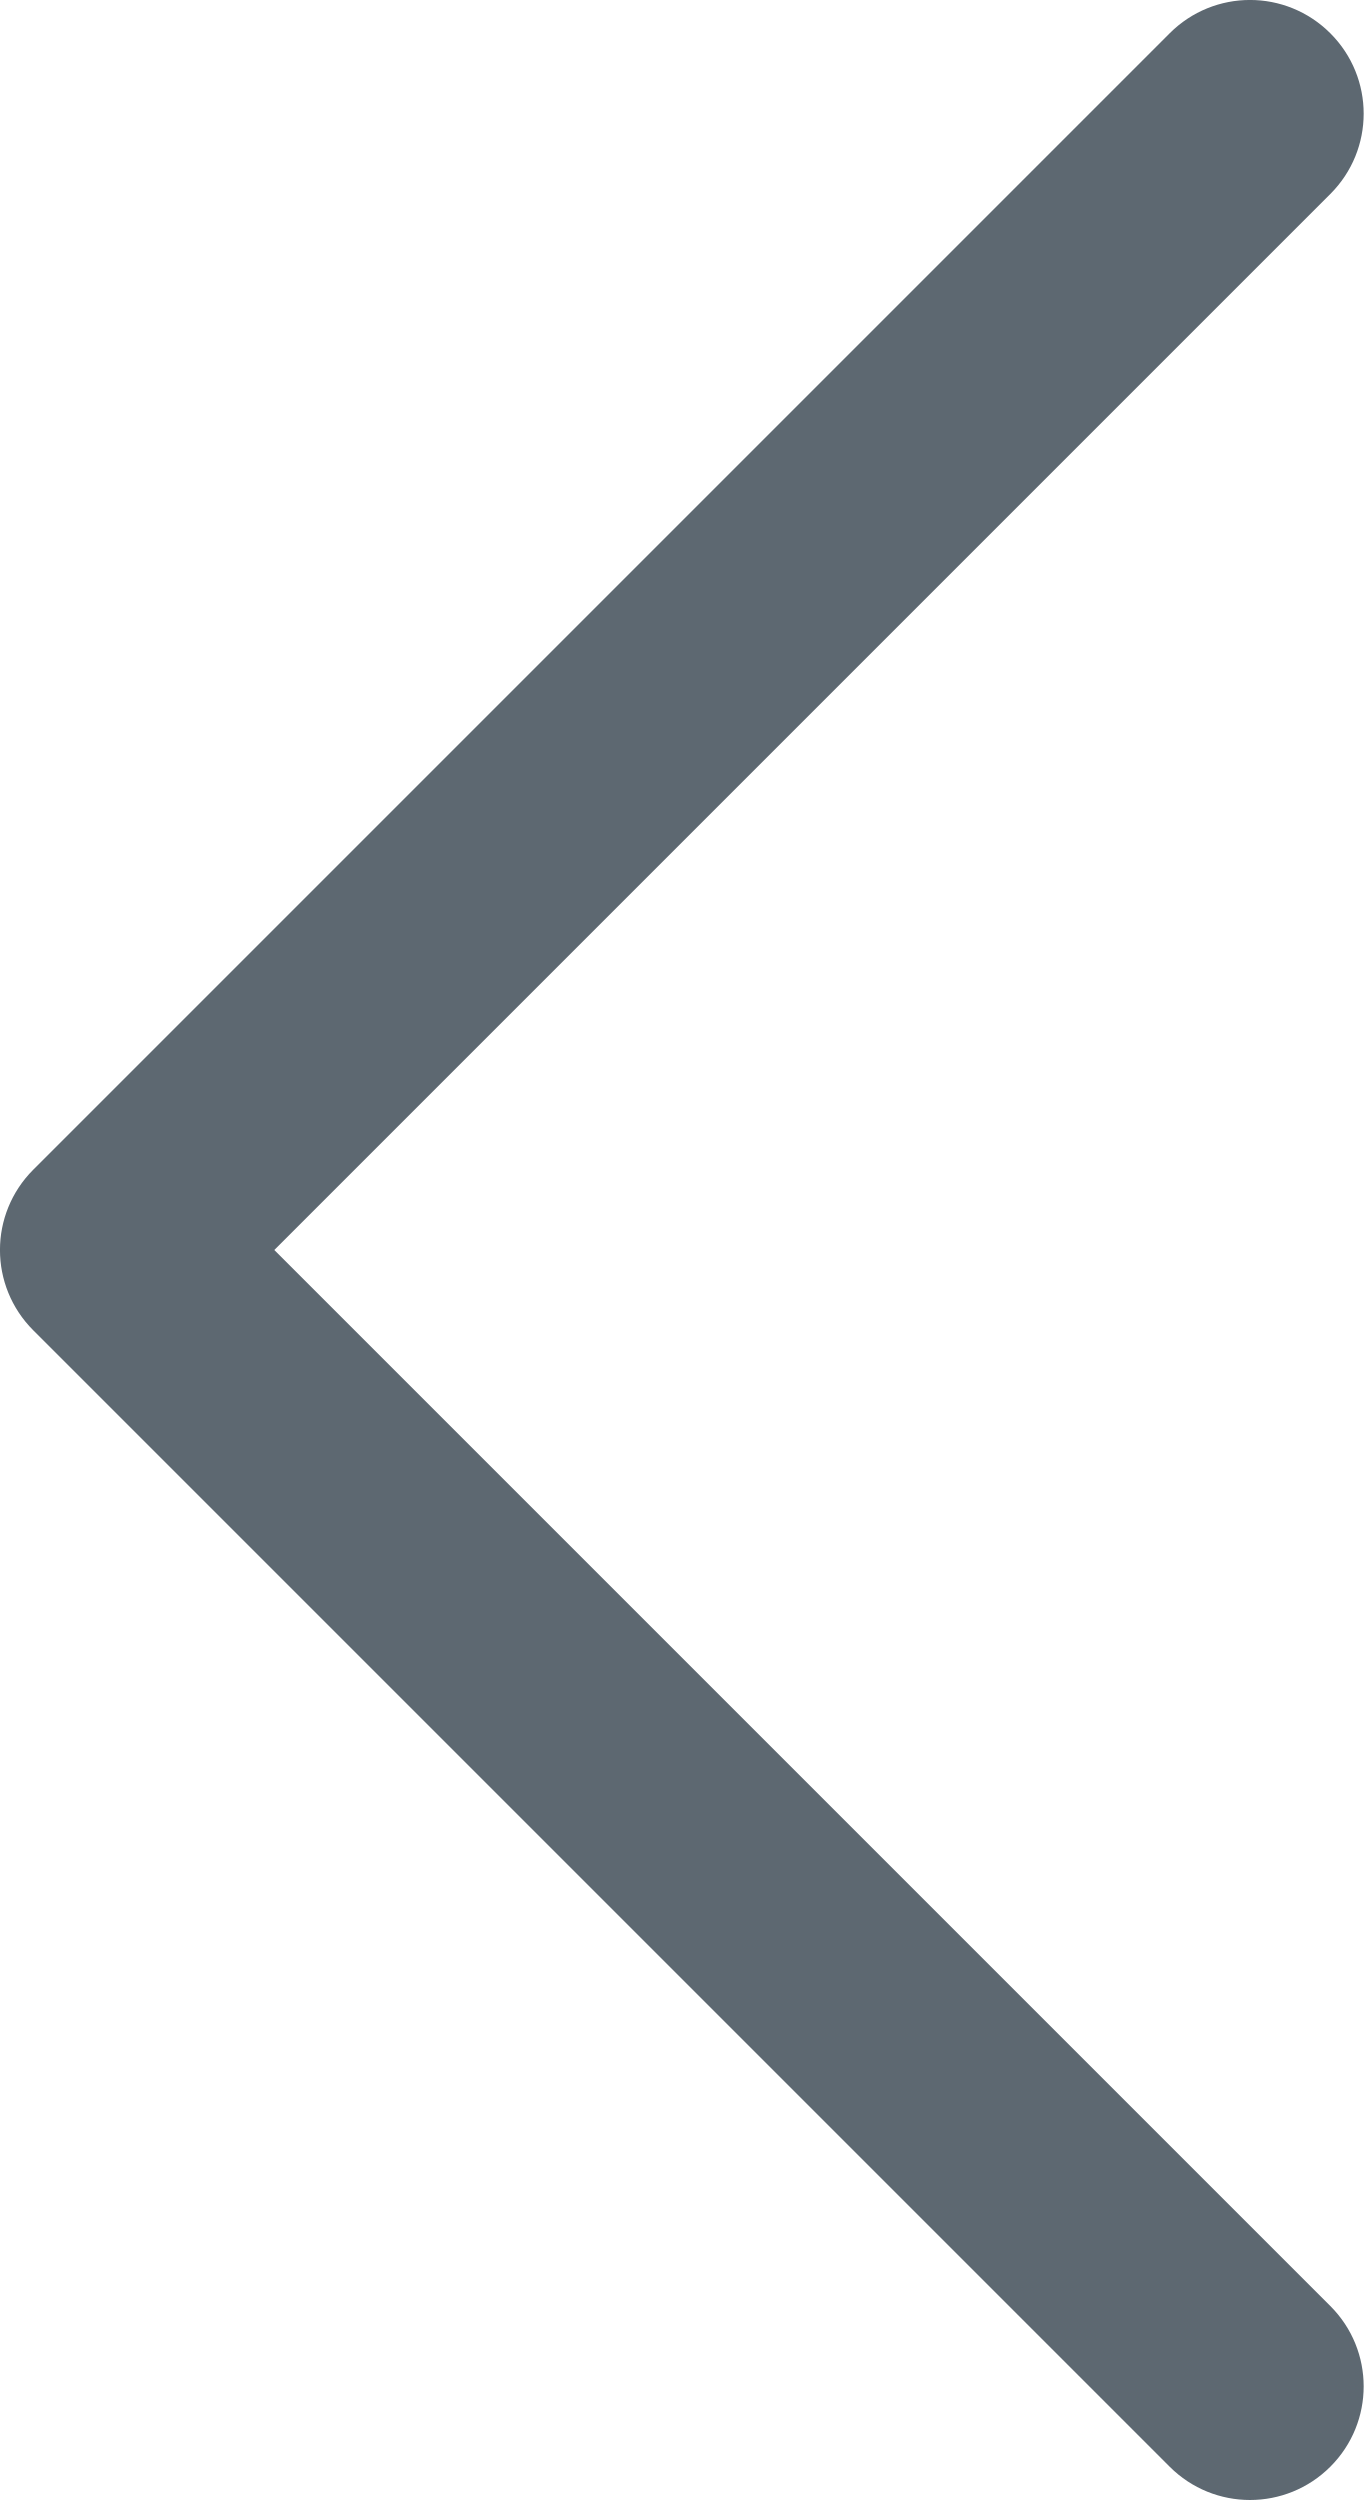
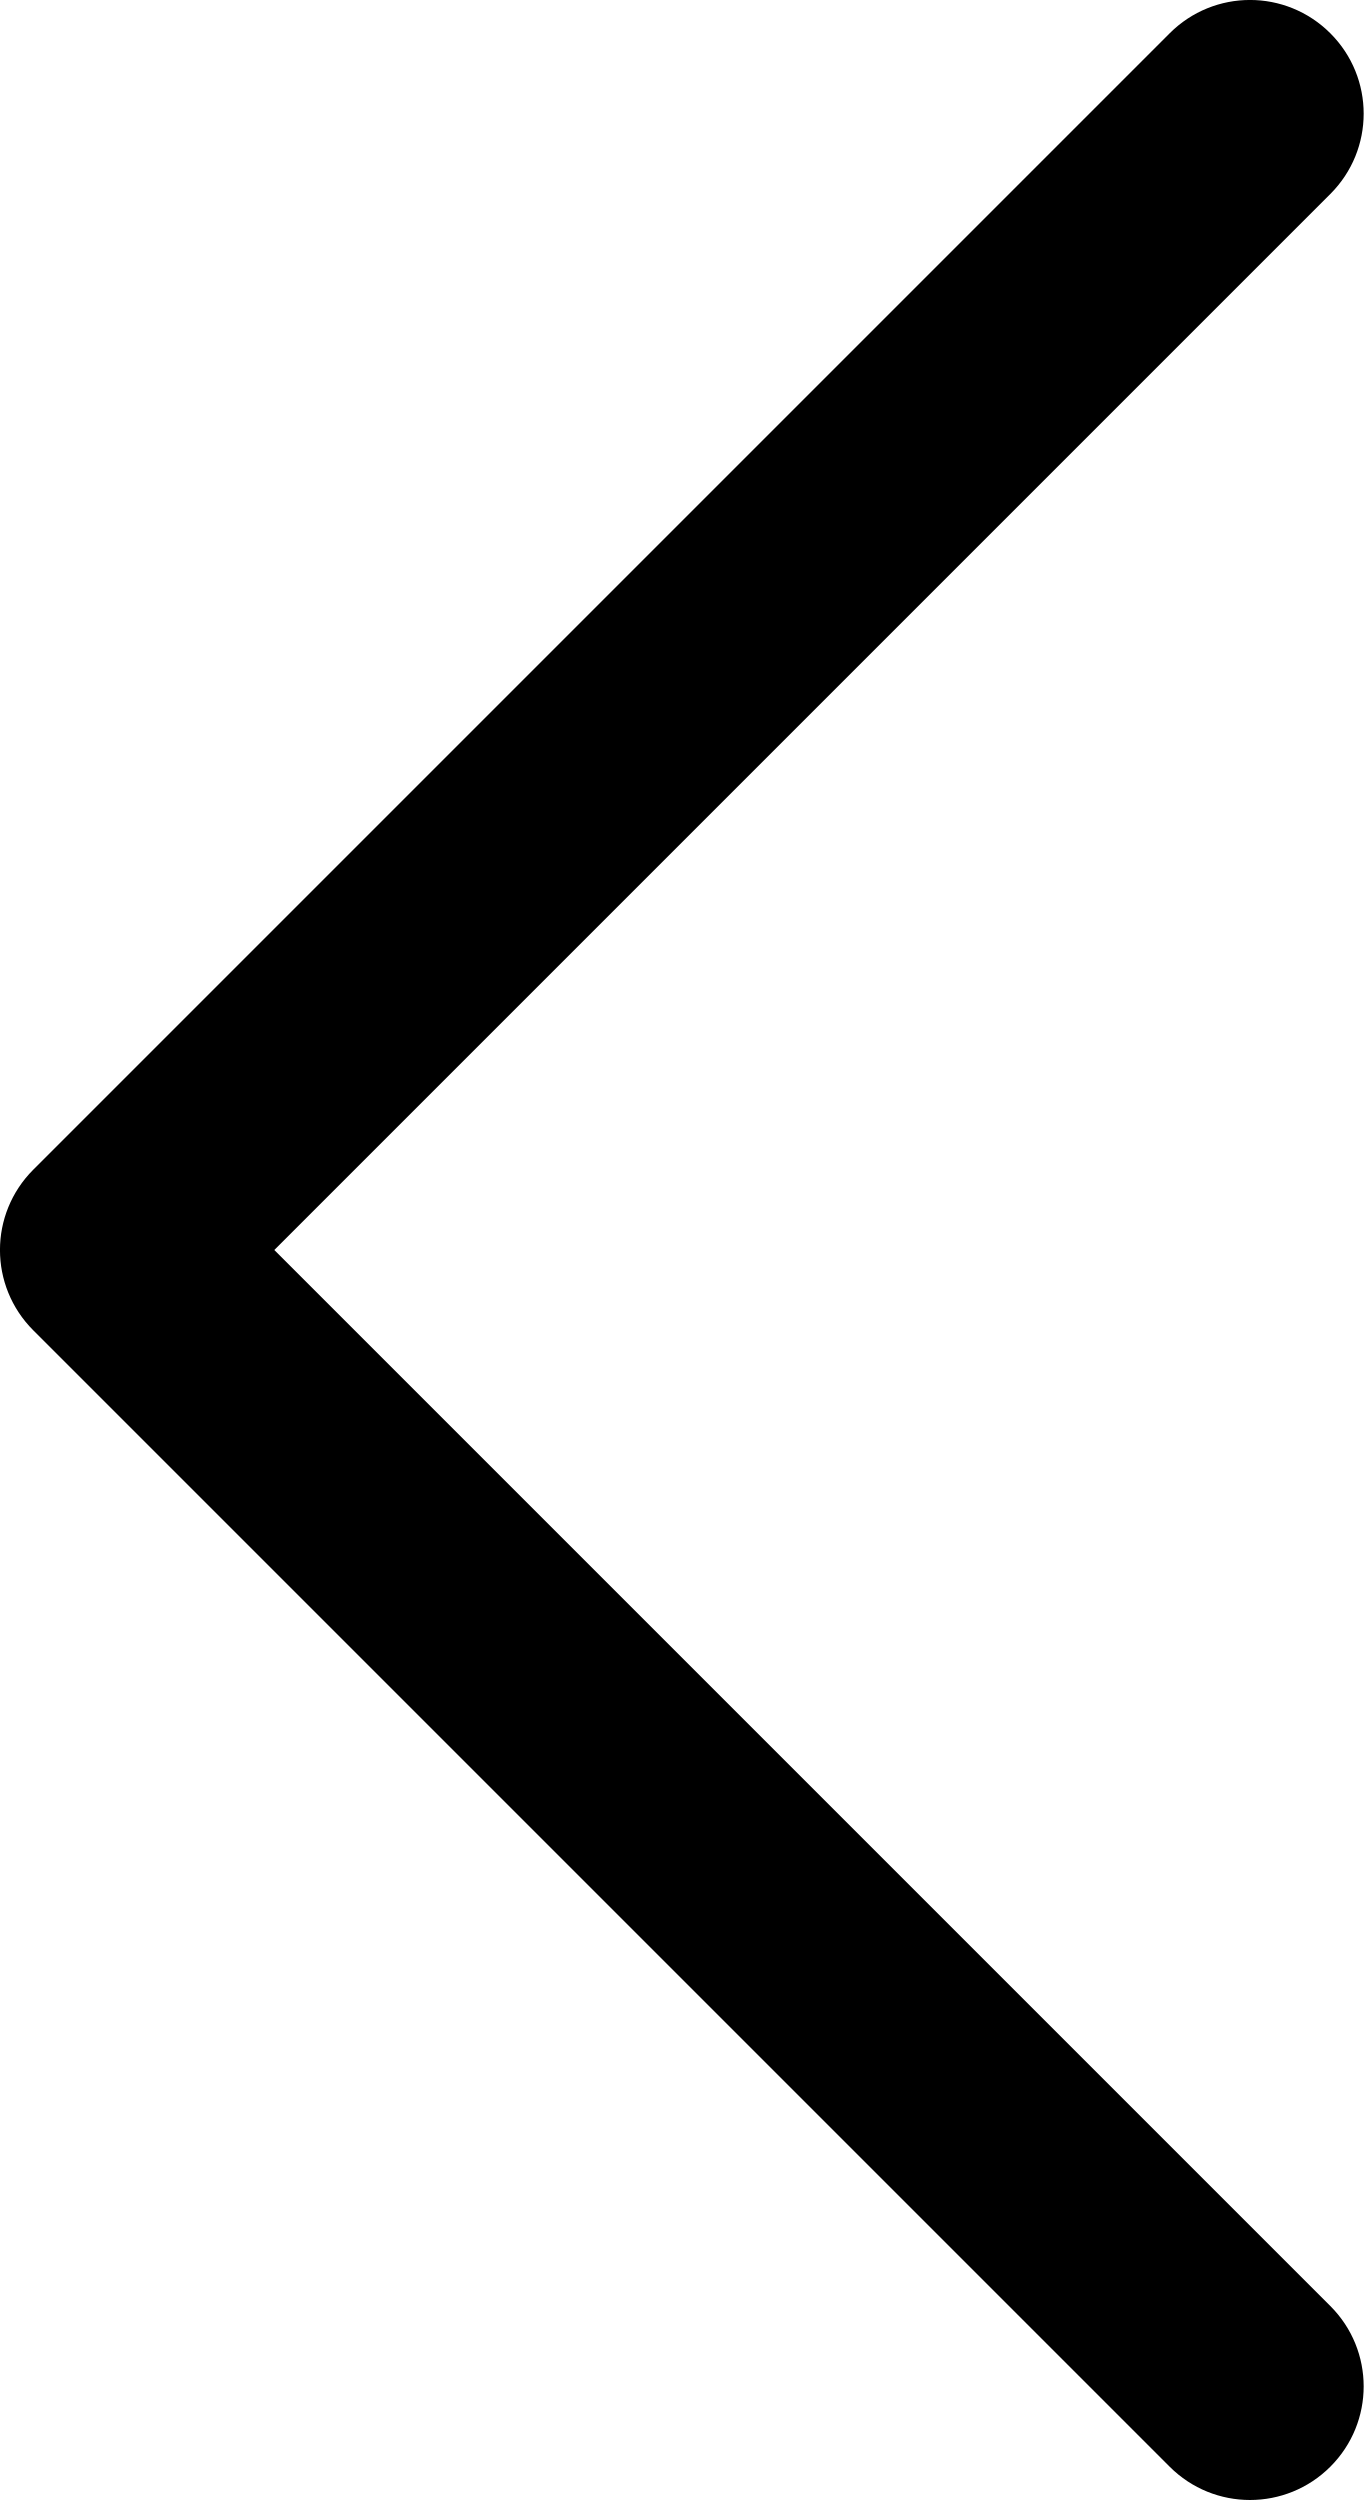
<svg xmlns="http://www.w3.org/2000/svg" width="12" height="22" viewBox="0 0 12 22">
-   <path fill="#5D6871" fill-rule="evenodd" d="M11.707,0.293 C11.316,-0.098 10.684,-0.098 10.293,0.293 L0.293,10.293 C-0.098,10.684 -0.098,11.316 0.293,11.707 L10.293,21.707 C10.488,21.902 10.744,22 11,22 C11.256,22 11.512,21.902 11.707,21.707 C12.098,21.316 12.098,20.684 11.707,20.293 L2.414,11 L11.707,1.707 C12.098,1.316 12.098,0.684 11.707,0.293" />
+   <path fill-rule="evenodd" d="M11.707,0.293 C11.316,-0.098 10.684,-0.098 10.293,0.293 L0.293,10.293 C-0.098,10.684 -0.098,11.316 0.293,11.707 L10.293,21.707 C10.488,21.902 10.744,22 11,22 C11.256,22 11.512,21.902 11.707,21.707 C12.098,21.316 12.098,20.684 11.707,20.293 L2.414,11 L11.707,1.707 C12.098,1.316 12.098,0.684 11.707,0.293" />
</svg>
